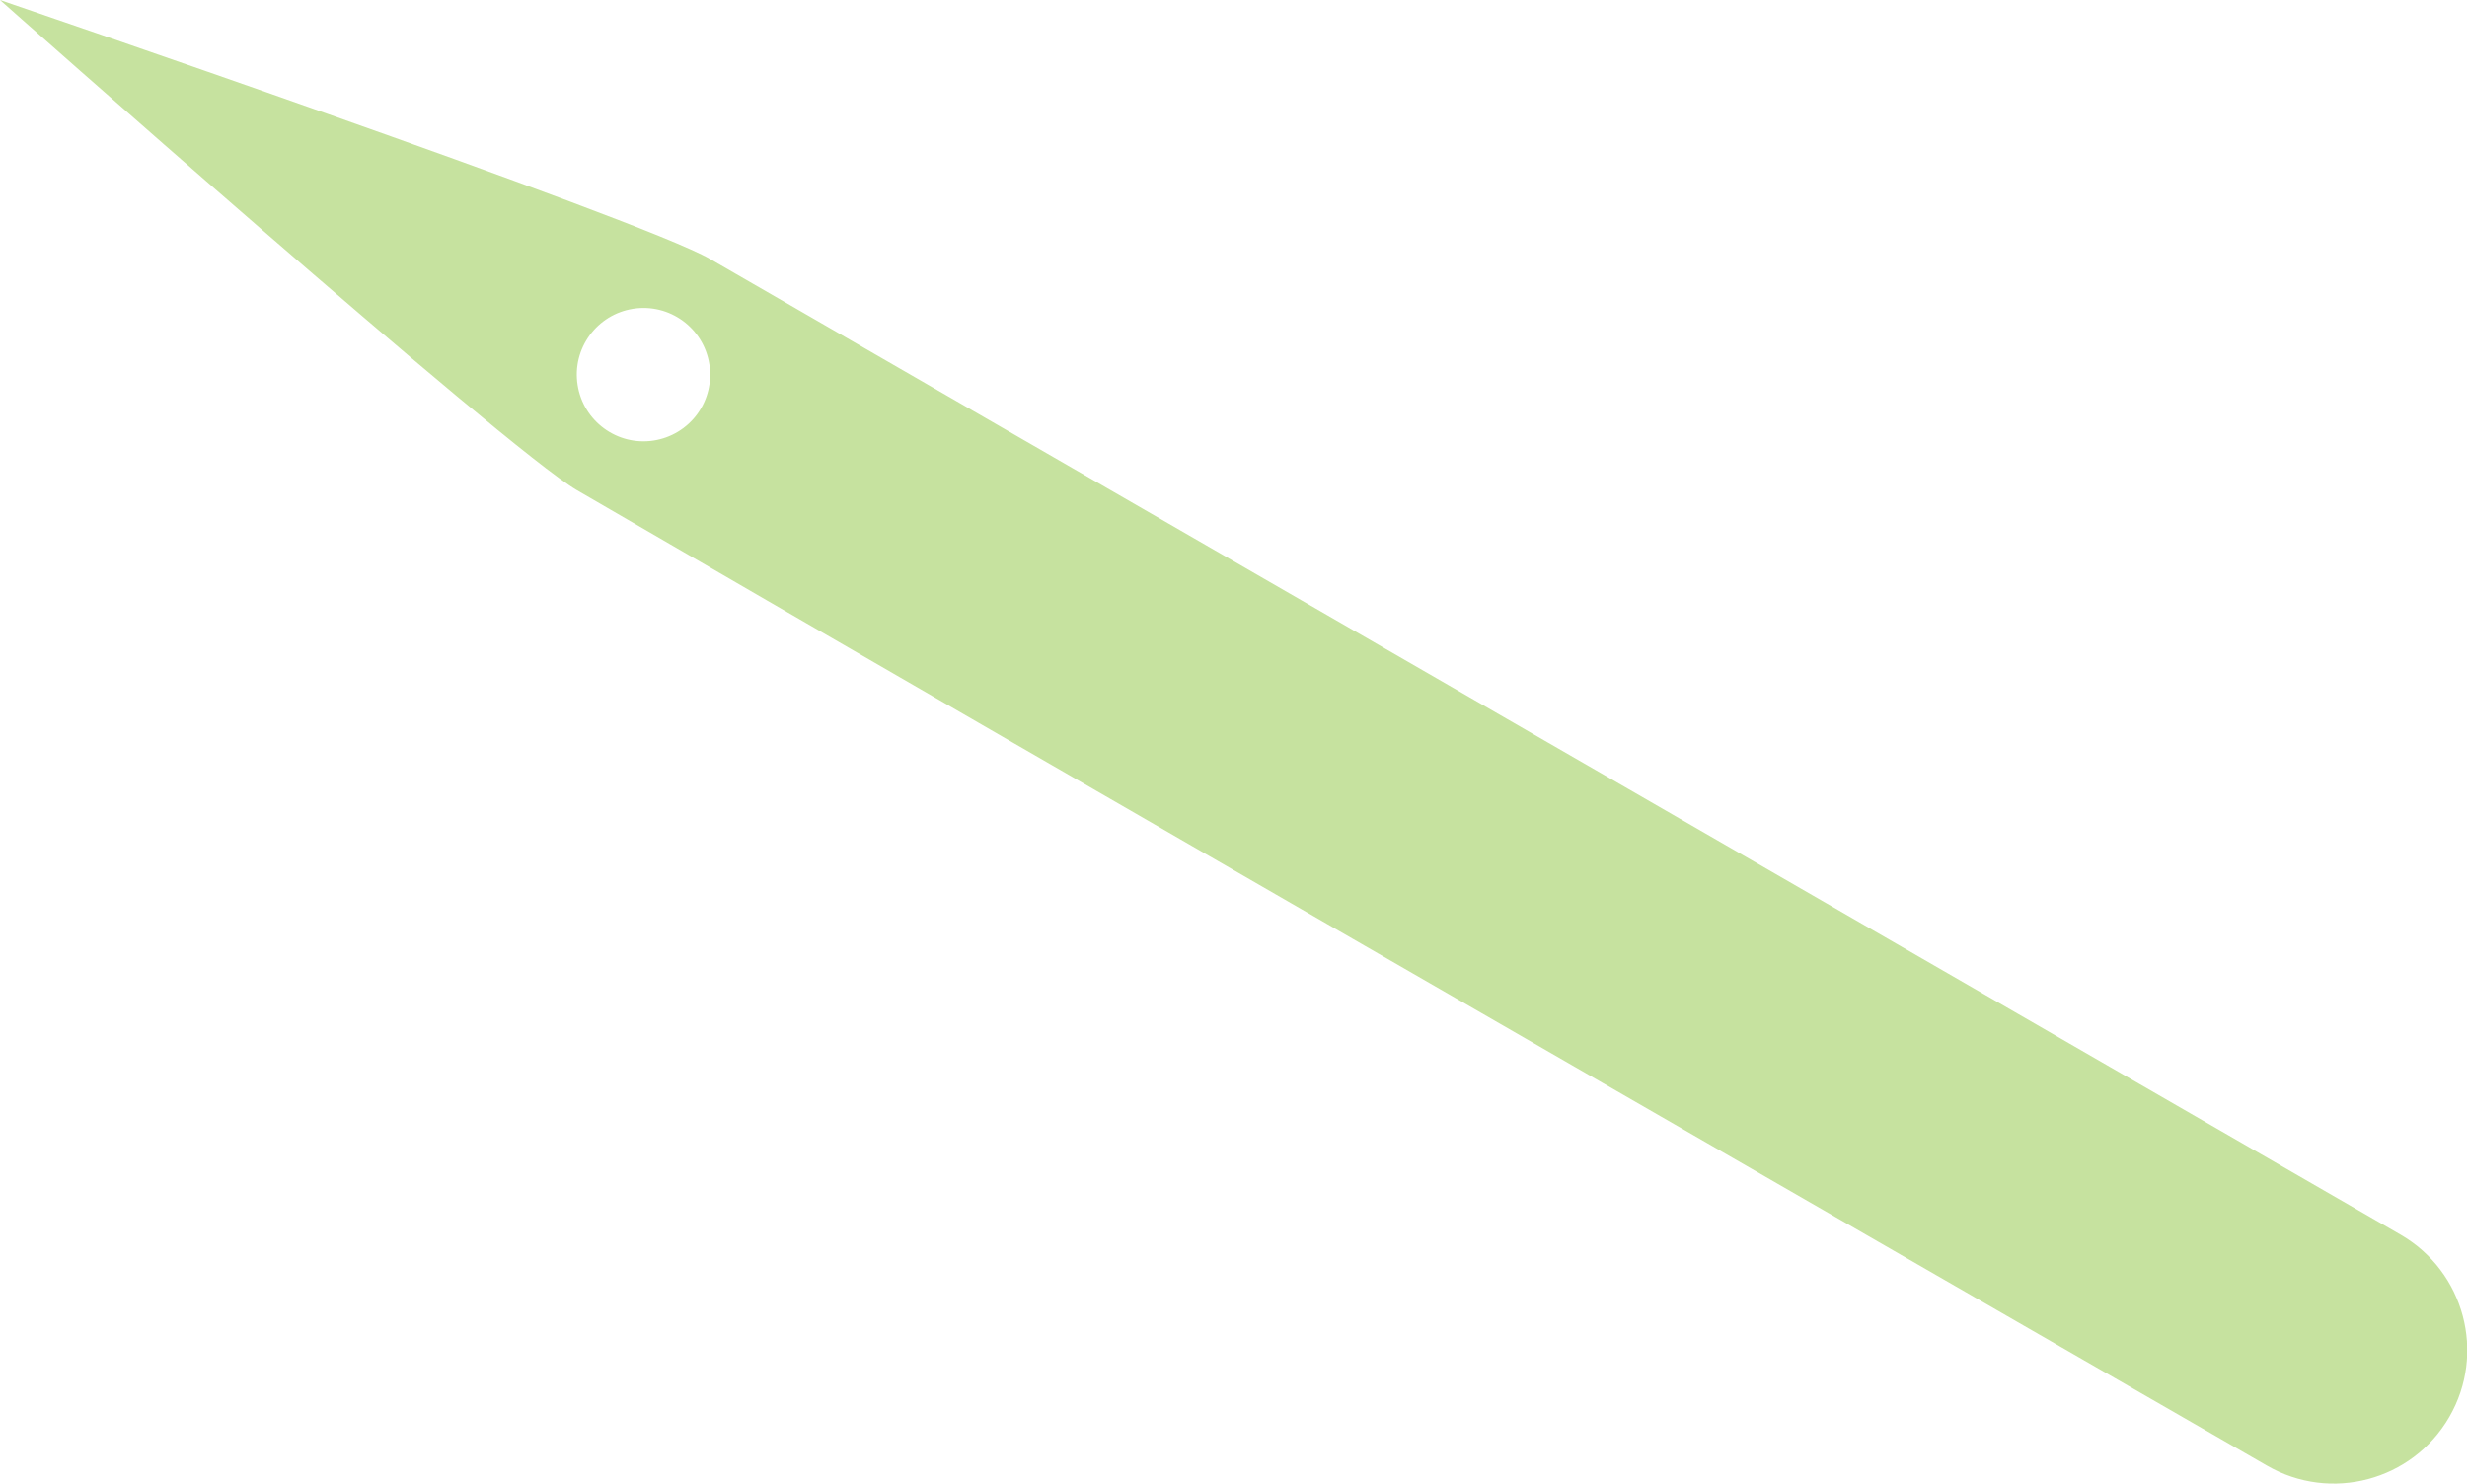
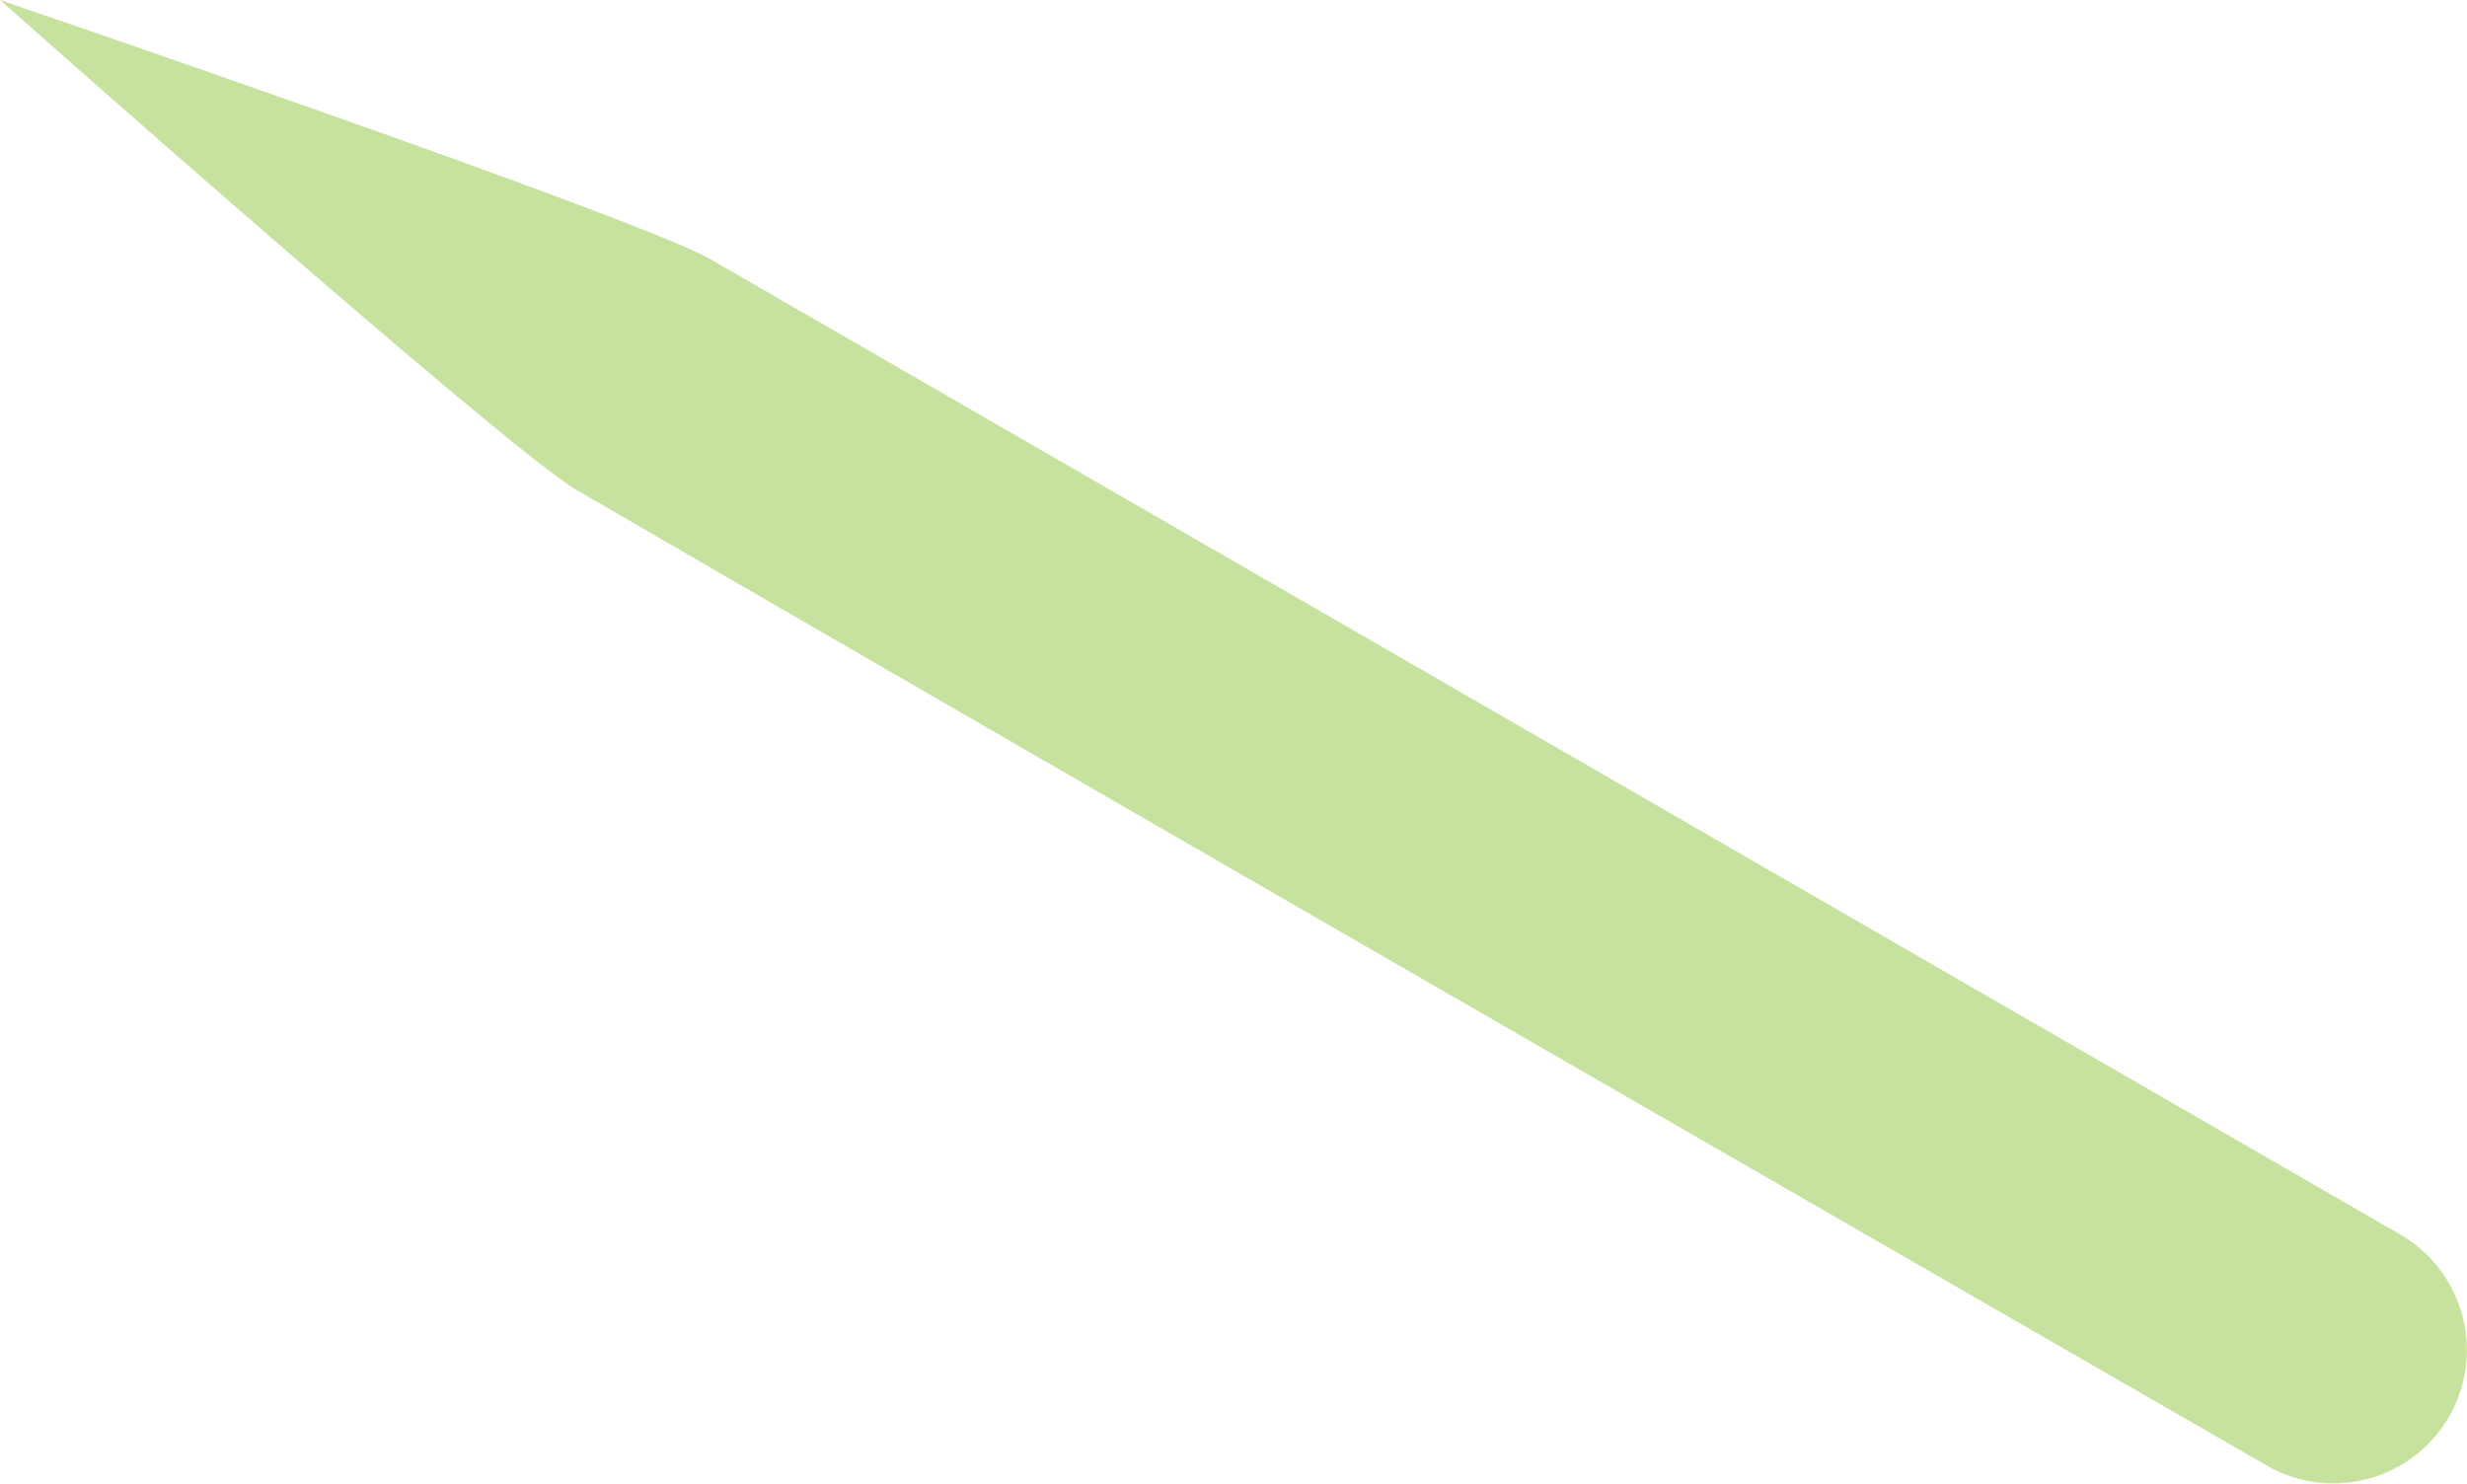
- <svg xmlns="http://www.w3.org/2000/svg" width="157.23" height="94.56" viewBox="0 0 157.23 94.56">
-   <g id="Layer_2" data-name="Layer 2">
-     <g id="Tension_adjustment_slot" data-name="Tension adjustment slot">
-       <path d="M153,78.7h0L45.26,16.51C40.76,13.91,0,0,0,0S32.24,28.61,36.76,31.24C62.81,46.4,144.48,93.42,144.48,93.42h0A8.5,8.5,0,1,0,153,78.7ZM41.66,28.08a4.25,4.25,0,1,1,3.55-4.86A4.25,4.25,0,0,1,41.66,28.08Z" fill="#8dc63f" opacity="0.5" />
-     </g>
+ <svg xmlns="http://www.w3.org/2000/svg" id="Layer_2" data-name="Layer 2" viewBox="0 0 157.25 94.57">
+   <defs>
+     <style>
+       .cls-1 {
+         fill: #8fc640;
+         isolation: isolate;
+         opacity: .5;
+         stroke-width: 0px;
+       }
+     </style>
+   </defs>
+   <g id="Pointer">
+     <path id="TPointer" class="cls-1" d="M153,78.7h0L45.26,16.51C40.76,13.91,0,0,0,0c0,0,32.24,28.61,36.76,31.24,26.05,15.16,107.72,62.18,107.72,62.18h0c4.06,2.35,9.27.96,11.62-3.1,2.35-4.06.96-9.27-3.1-11.62Z" />
  </g>
</svg>
